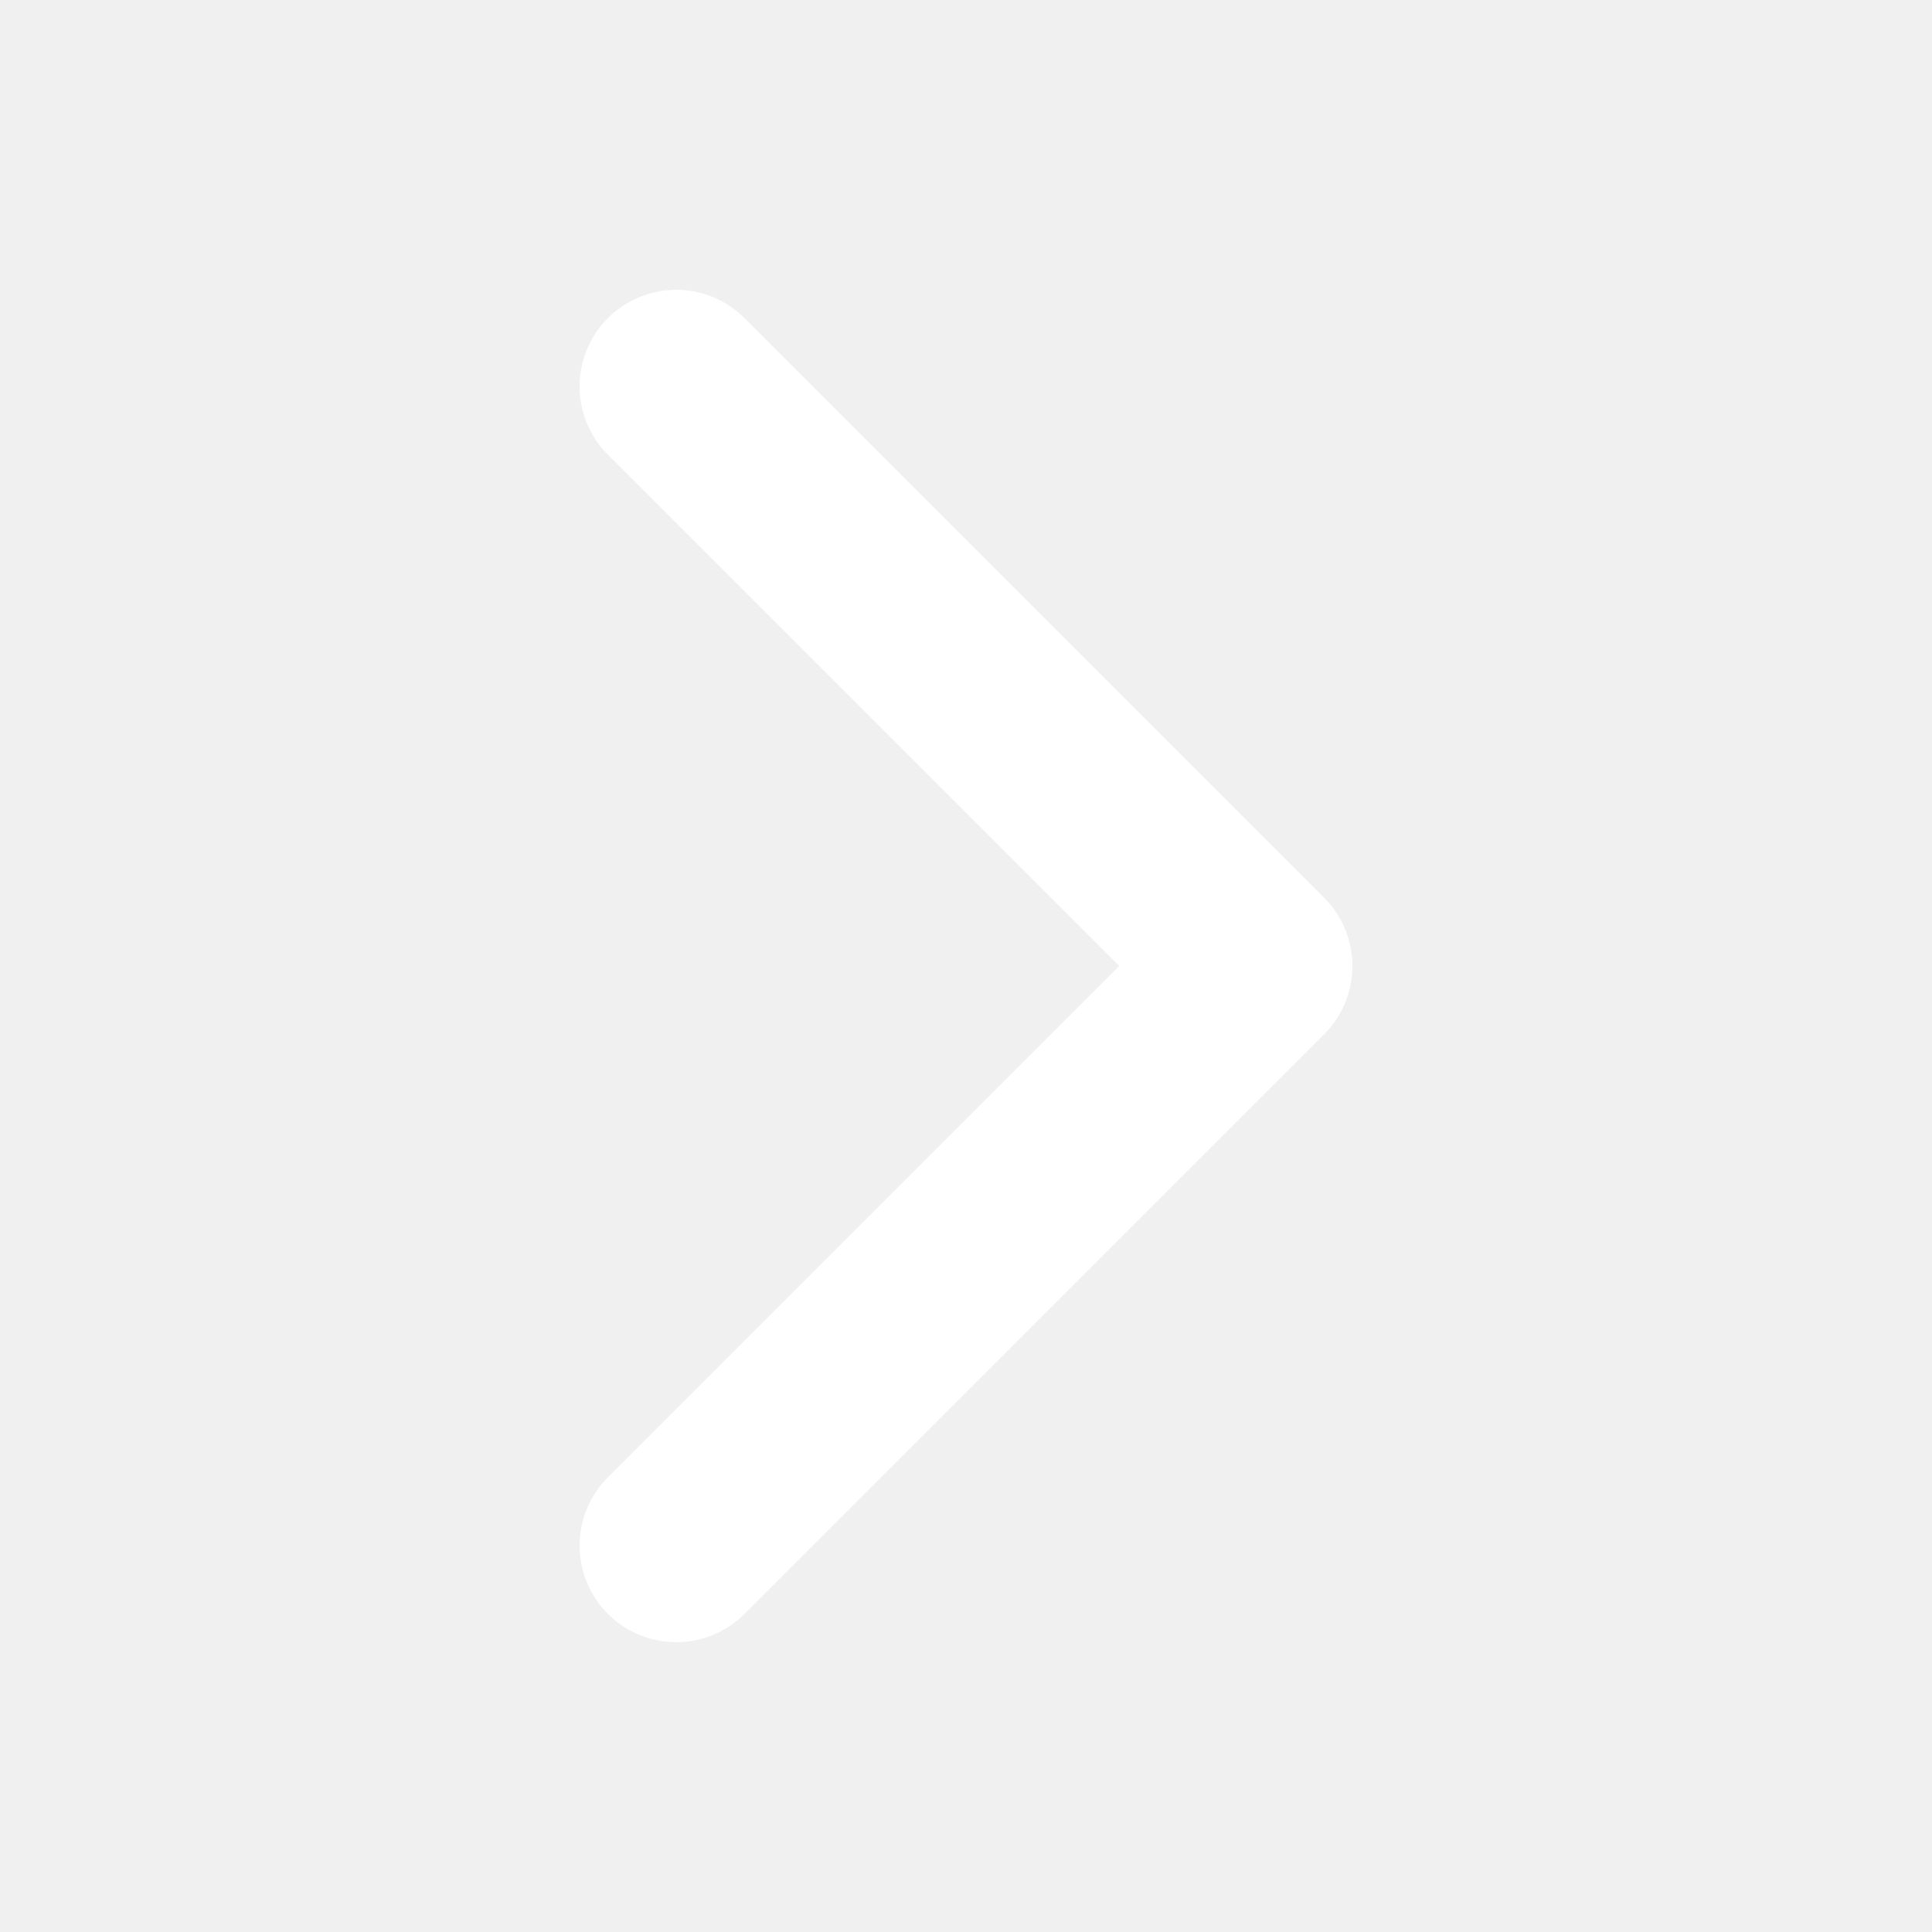
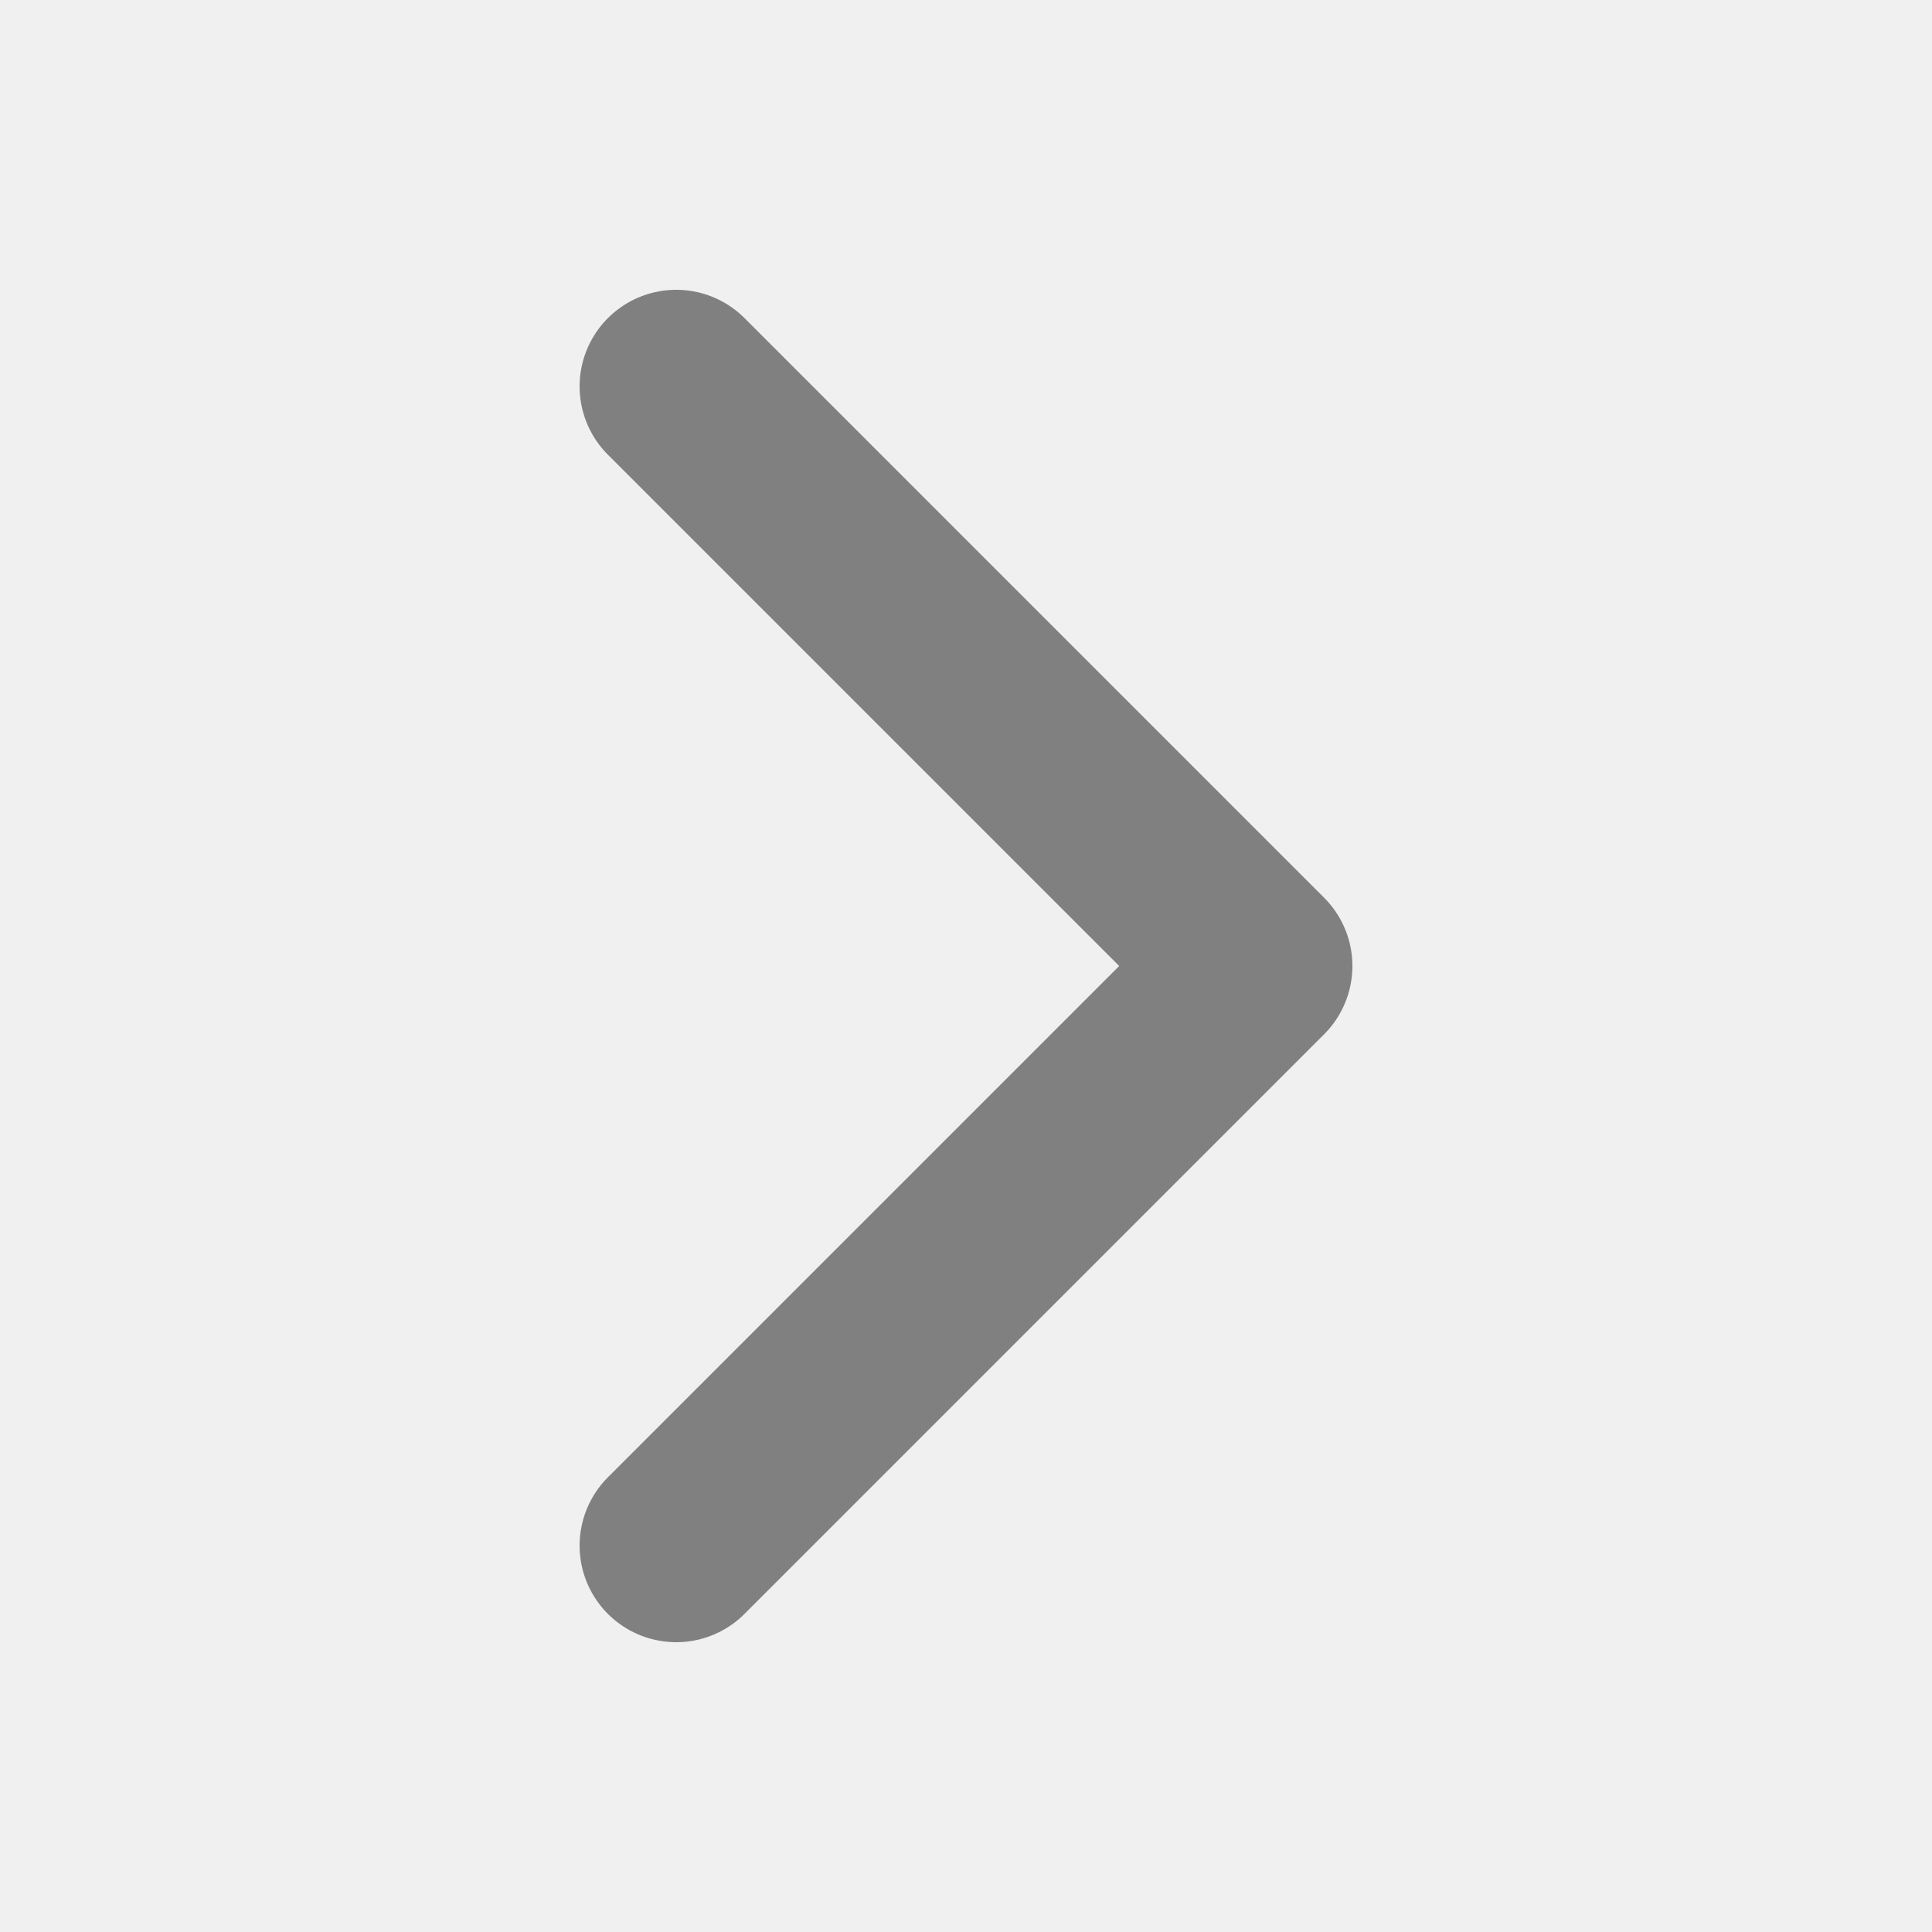
<svg xmlns="http://www.w3.org/2000/svg" width="20" height="20" viewBox="0 0 20 20" fill="none">
-   <path d="M7 16L13 10L7 4" stroke-width="2" stroke-linecap="round" stroke-linejoin="round" stroke="white" />
+   <path d="M7 16L13 10L7 4" stroke-width="2" stroke-linecap="round" stroke-linejoin="round" stroke="#808080" />
</svg>
